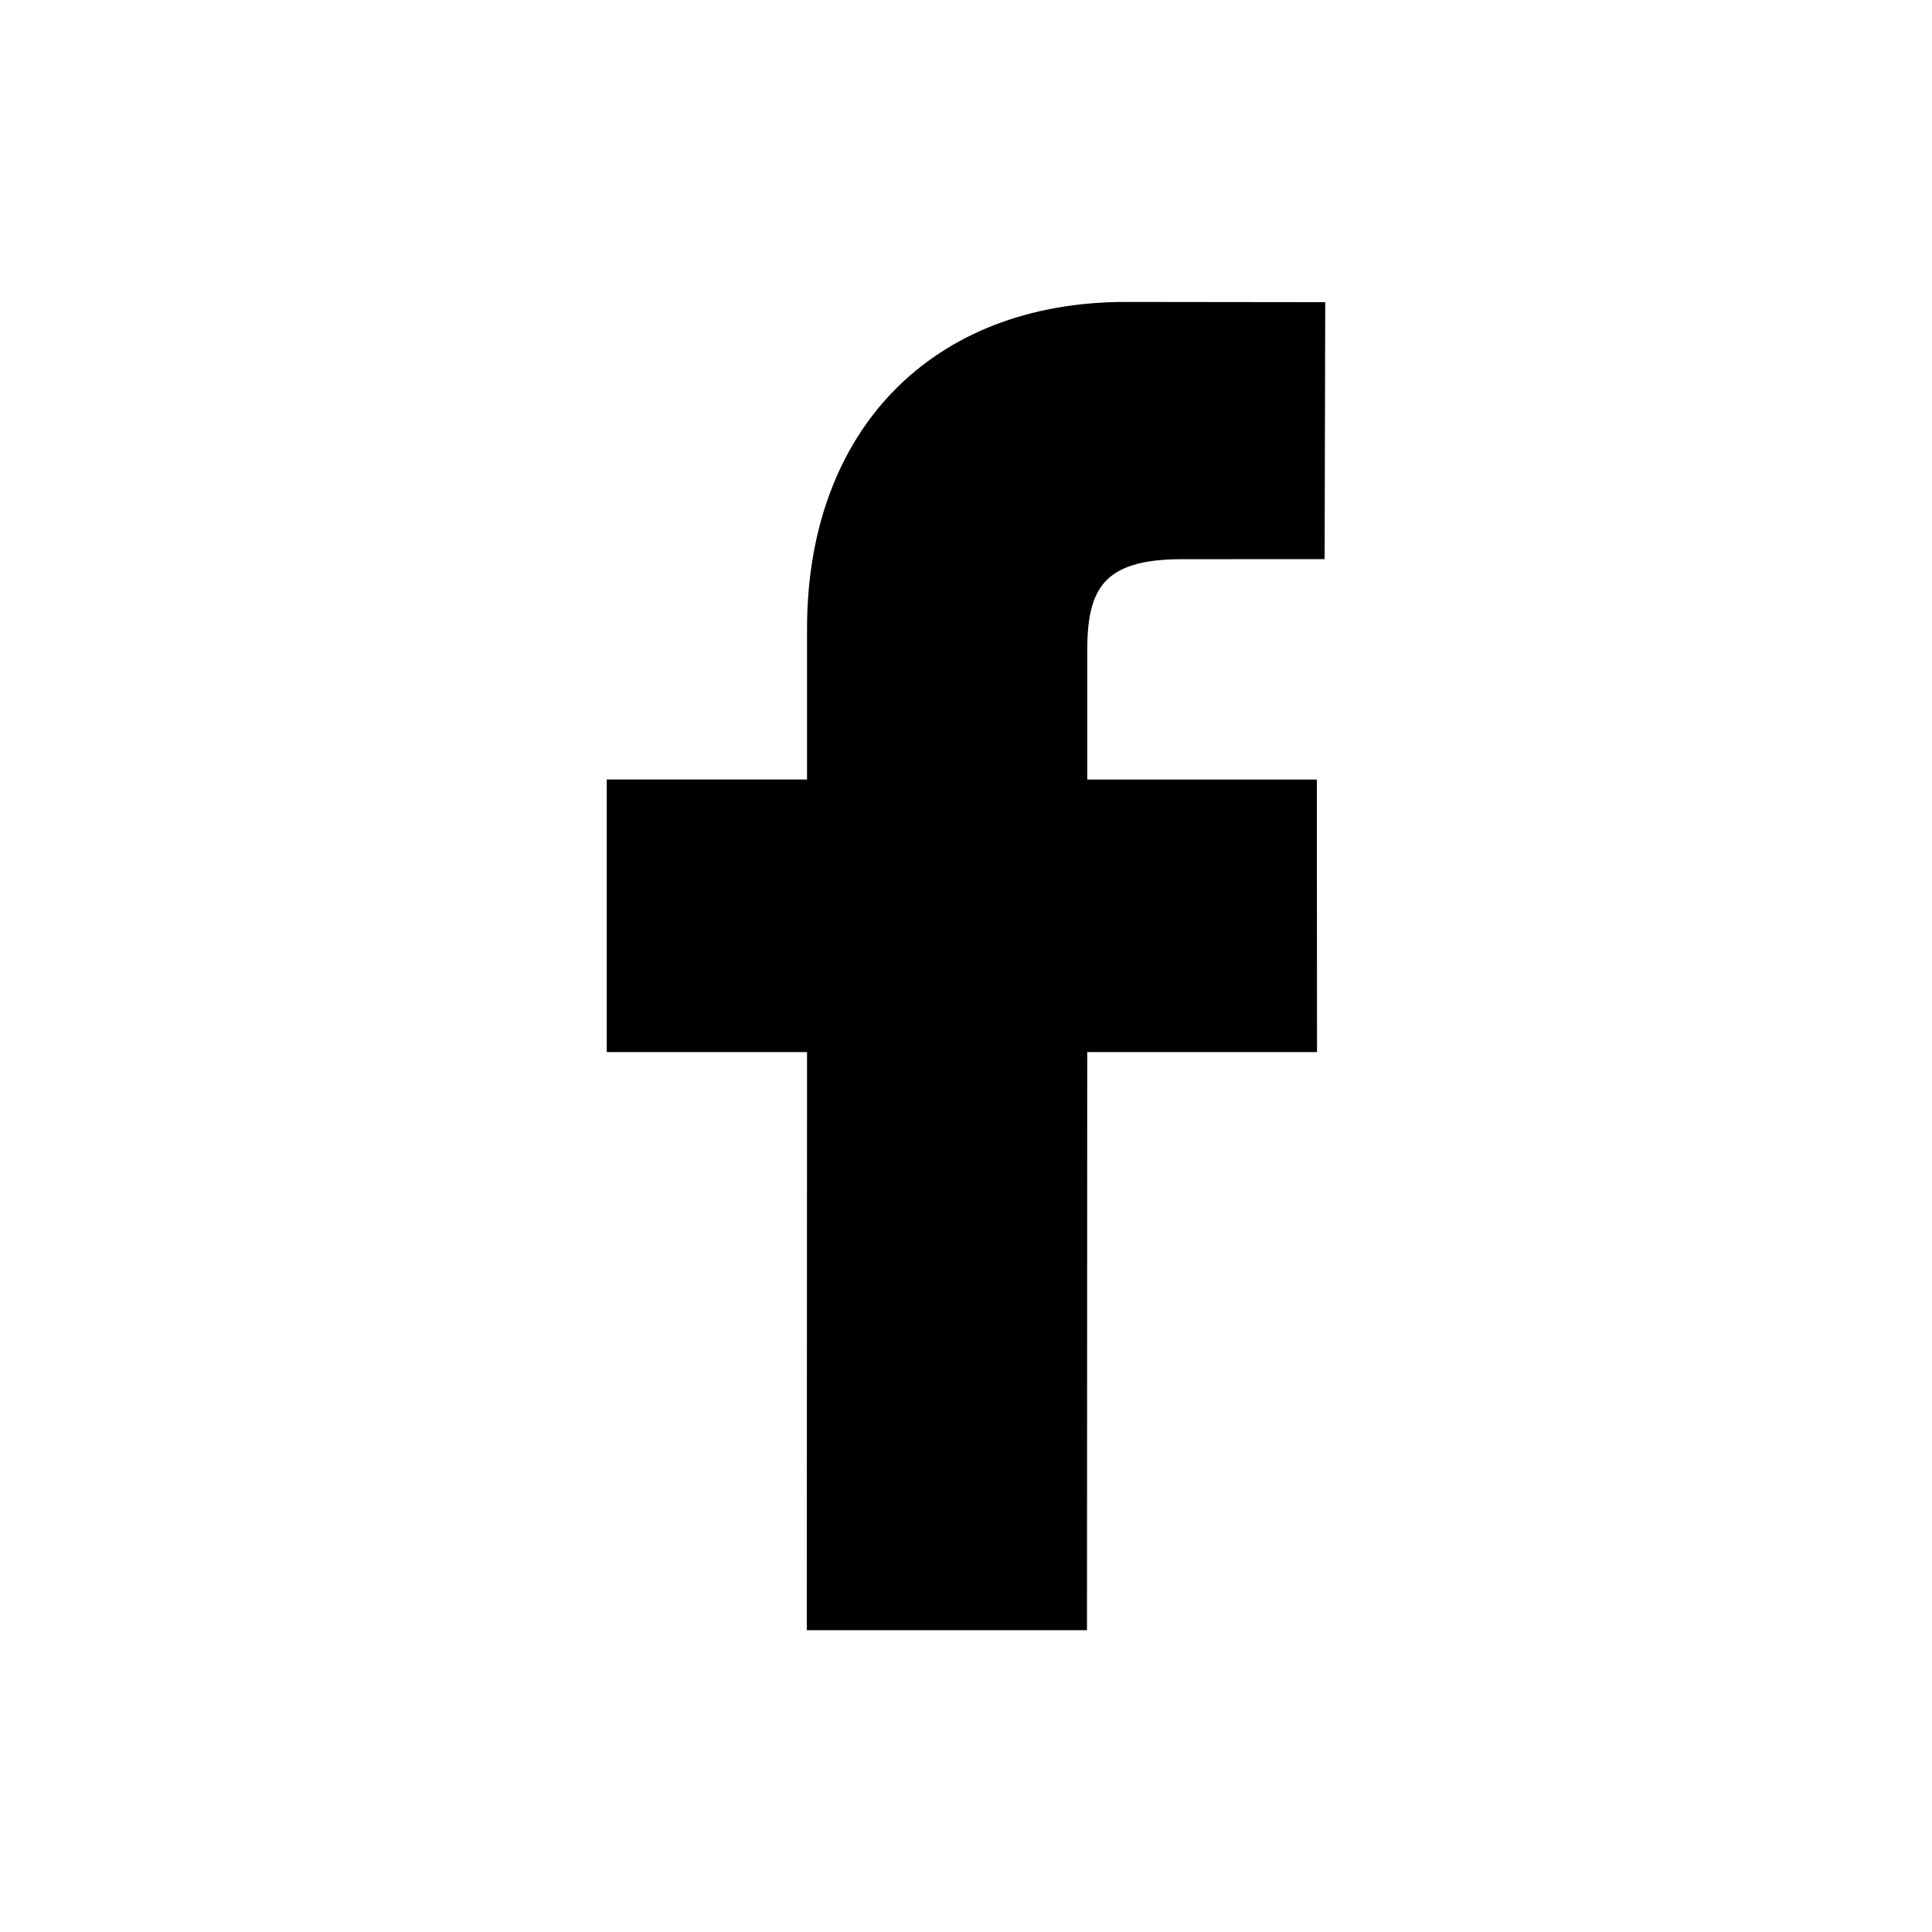
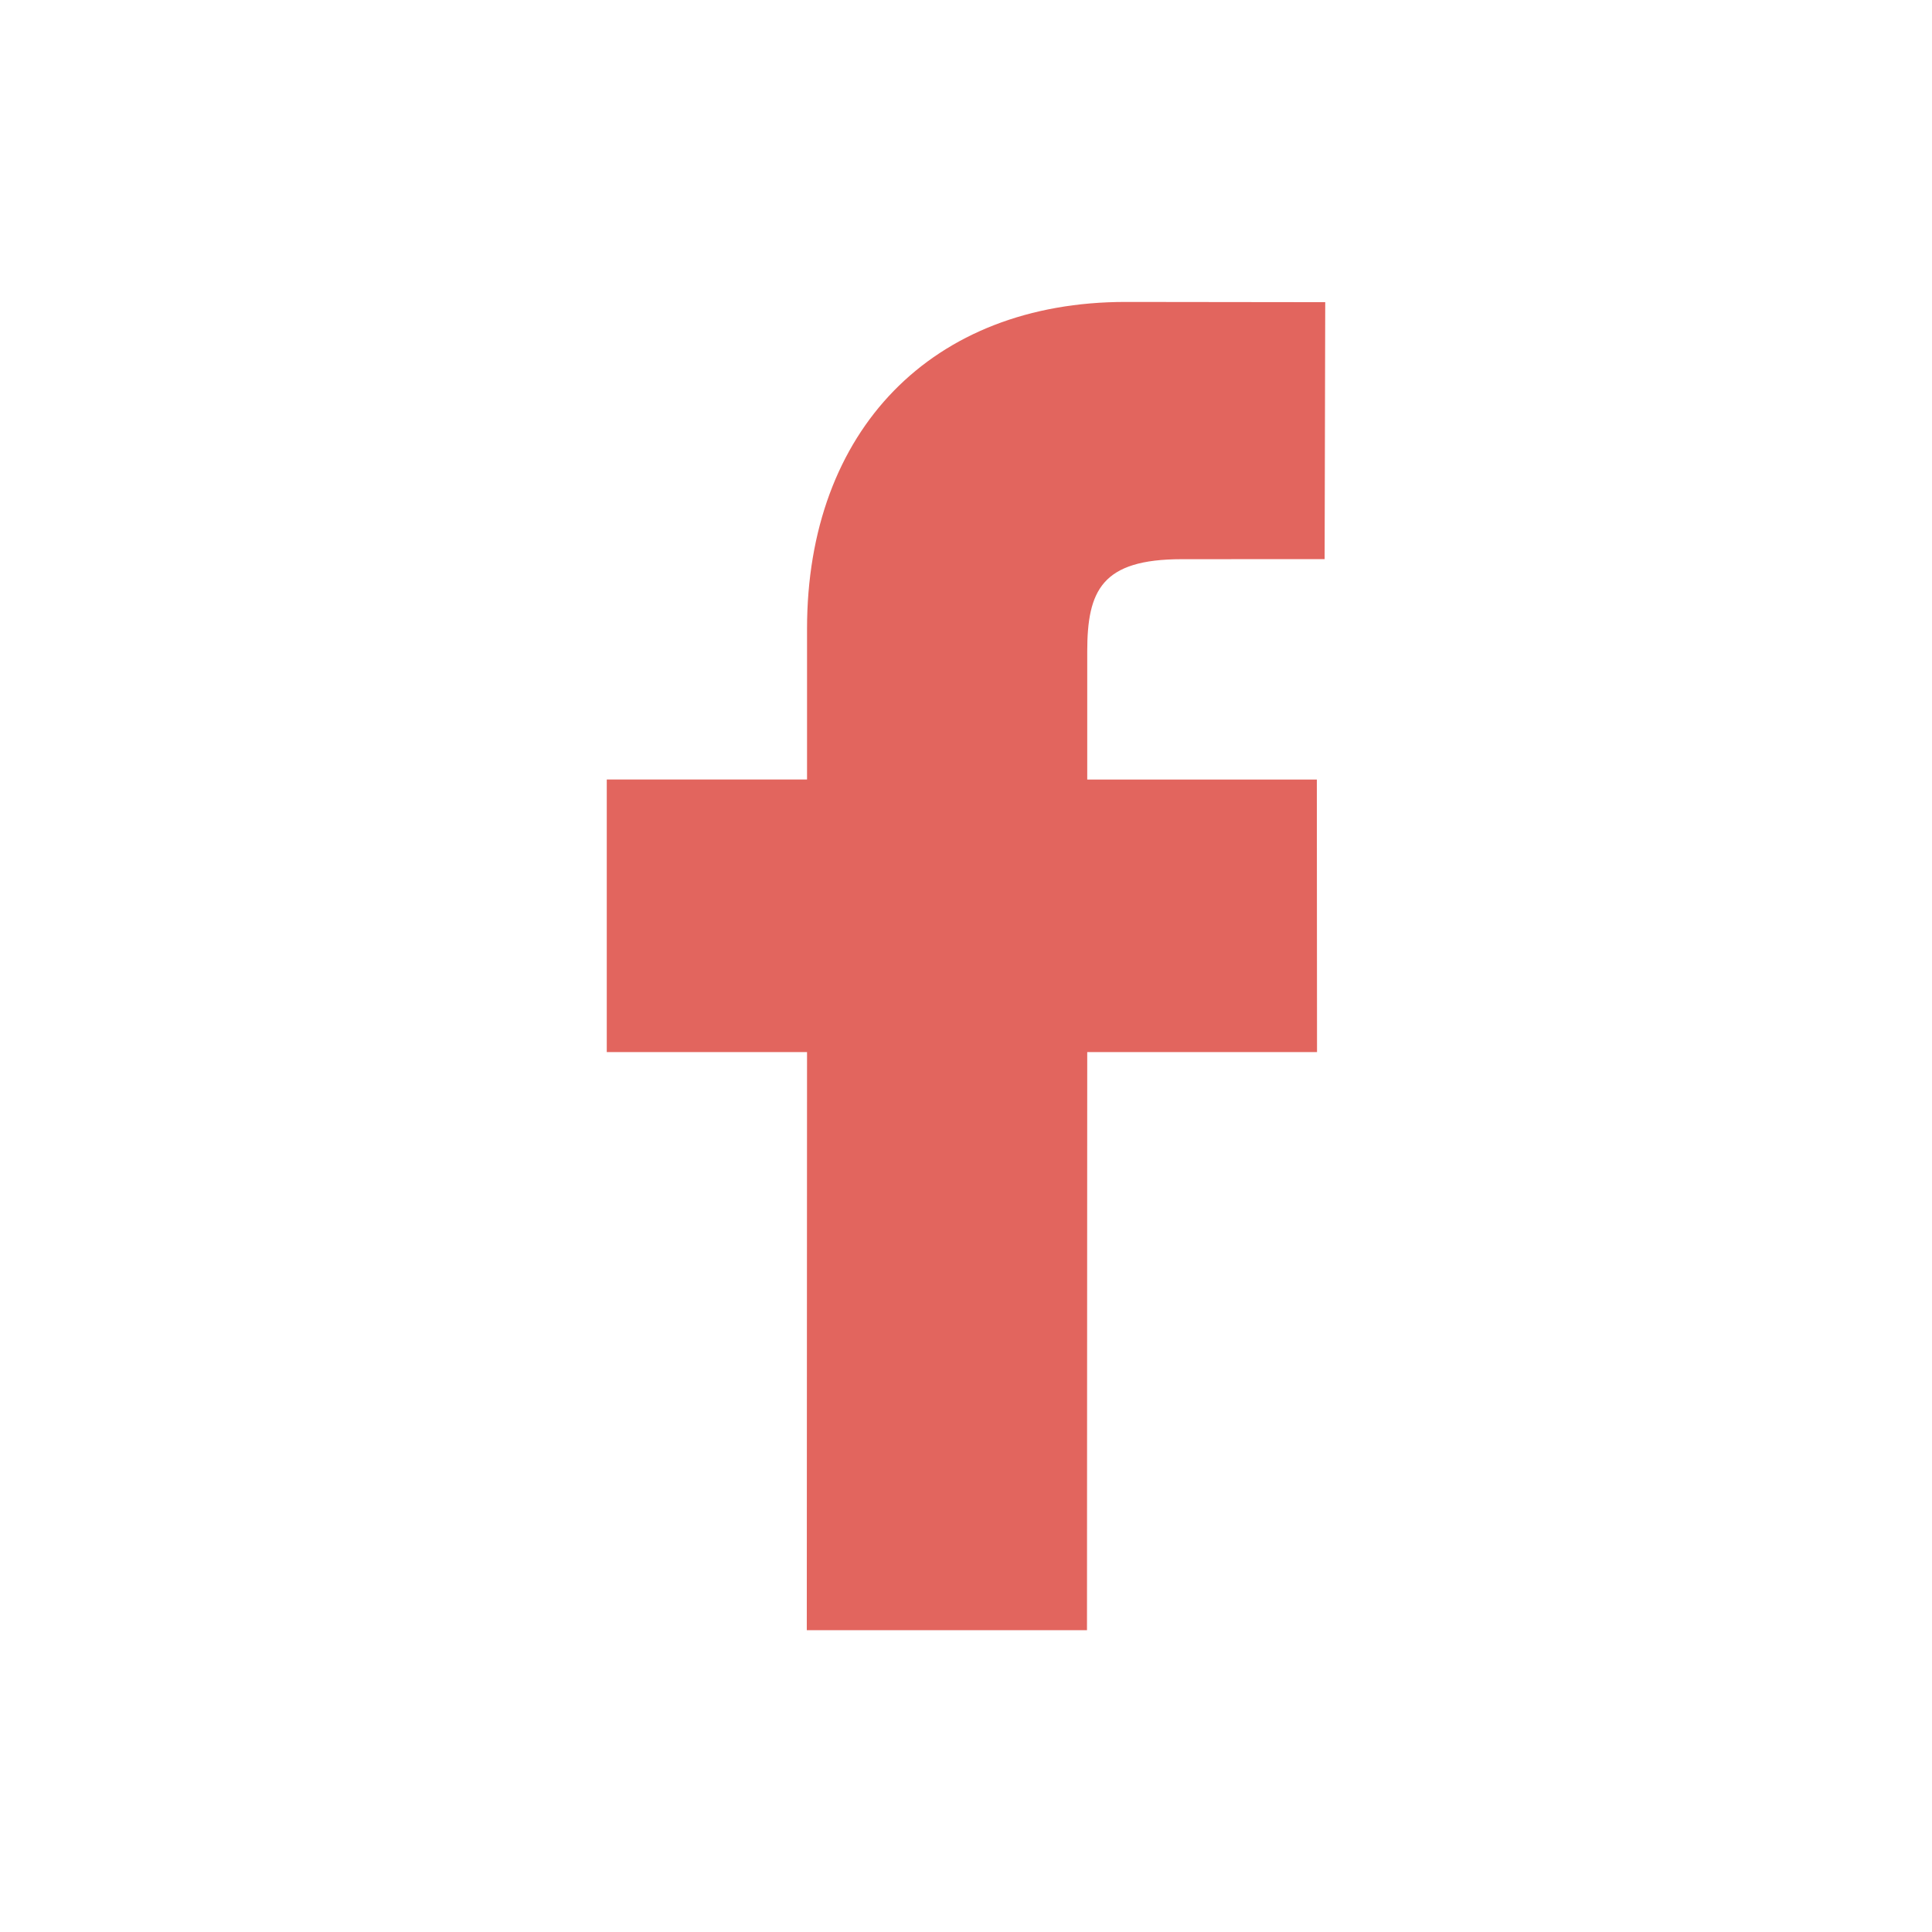
- <svg xmlns="http://www.w3.org/2000/svg" fill="#000000" width="800px" height="800px" viewBox="0 0 32 32">
+ <svg xmlns="http://www.w3.org/2000/svg" fill="#E2655E" width="800px" height="800px" viewBox="0 0 32 32">
  <path d="M21.95 5.005l-3.306-.004c-3.206 0-5.277 2.124-5.277 5.415v2.495H10.05v4.515h3.317l-.004 9.575h4.641l.004-9.575h3.806l-.003-4.514h-3.803v-2.117c0-1.018.241-1.533 1.566-1.533l2.366-.001.01-4.256z" />
</svg>
